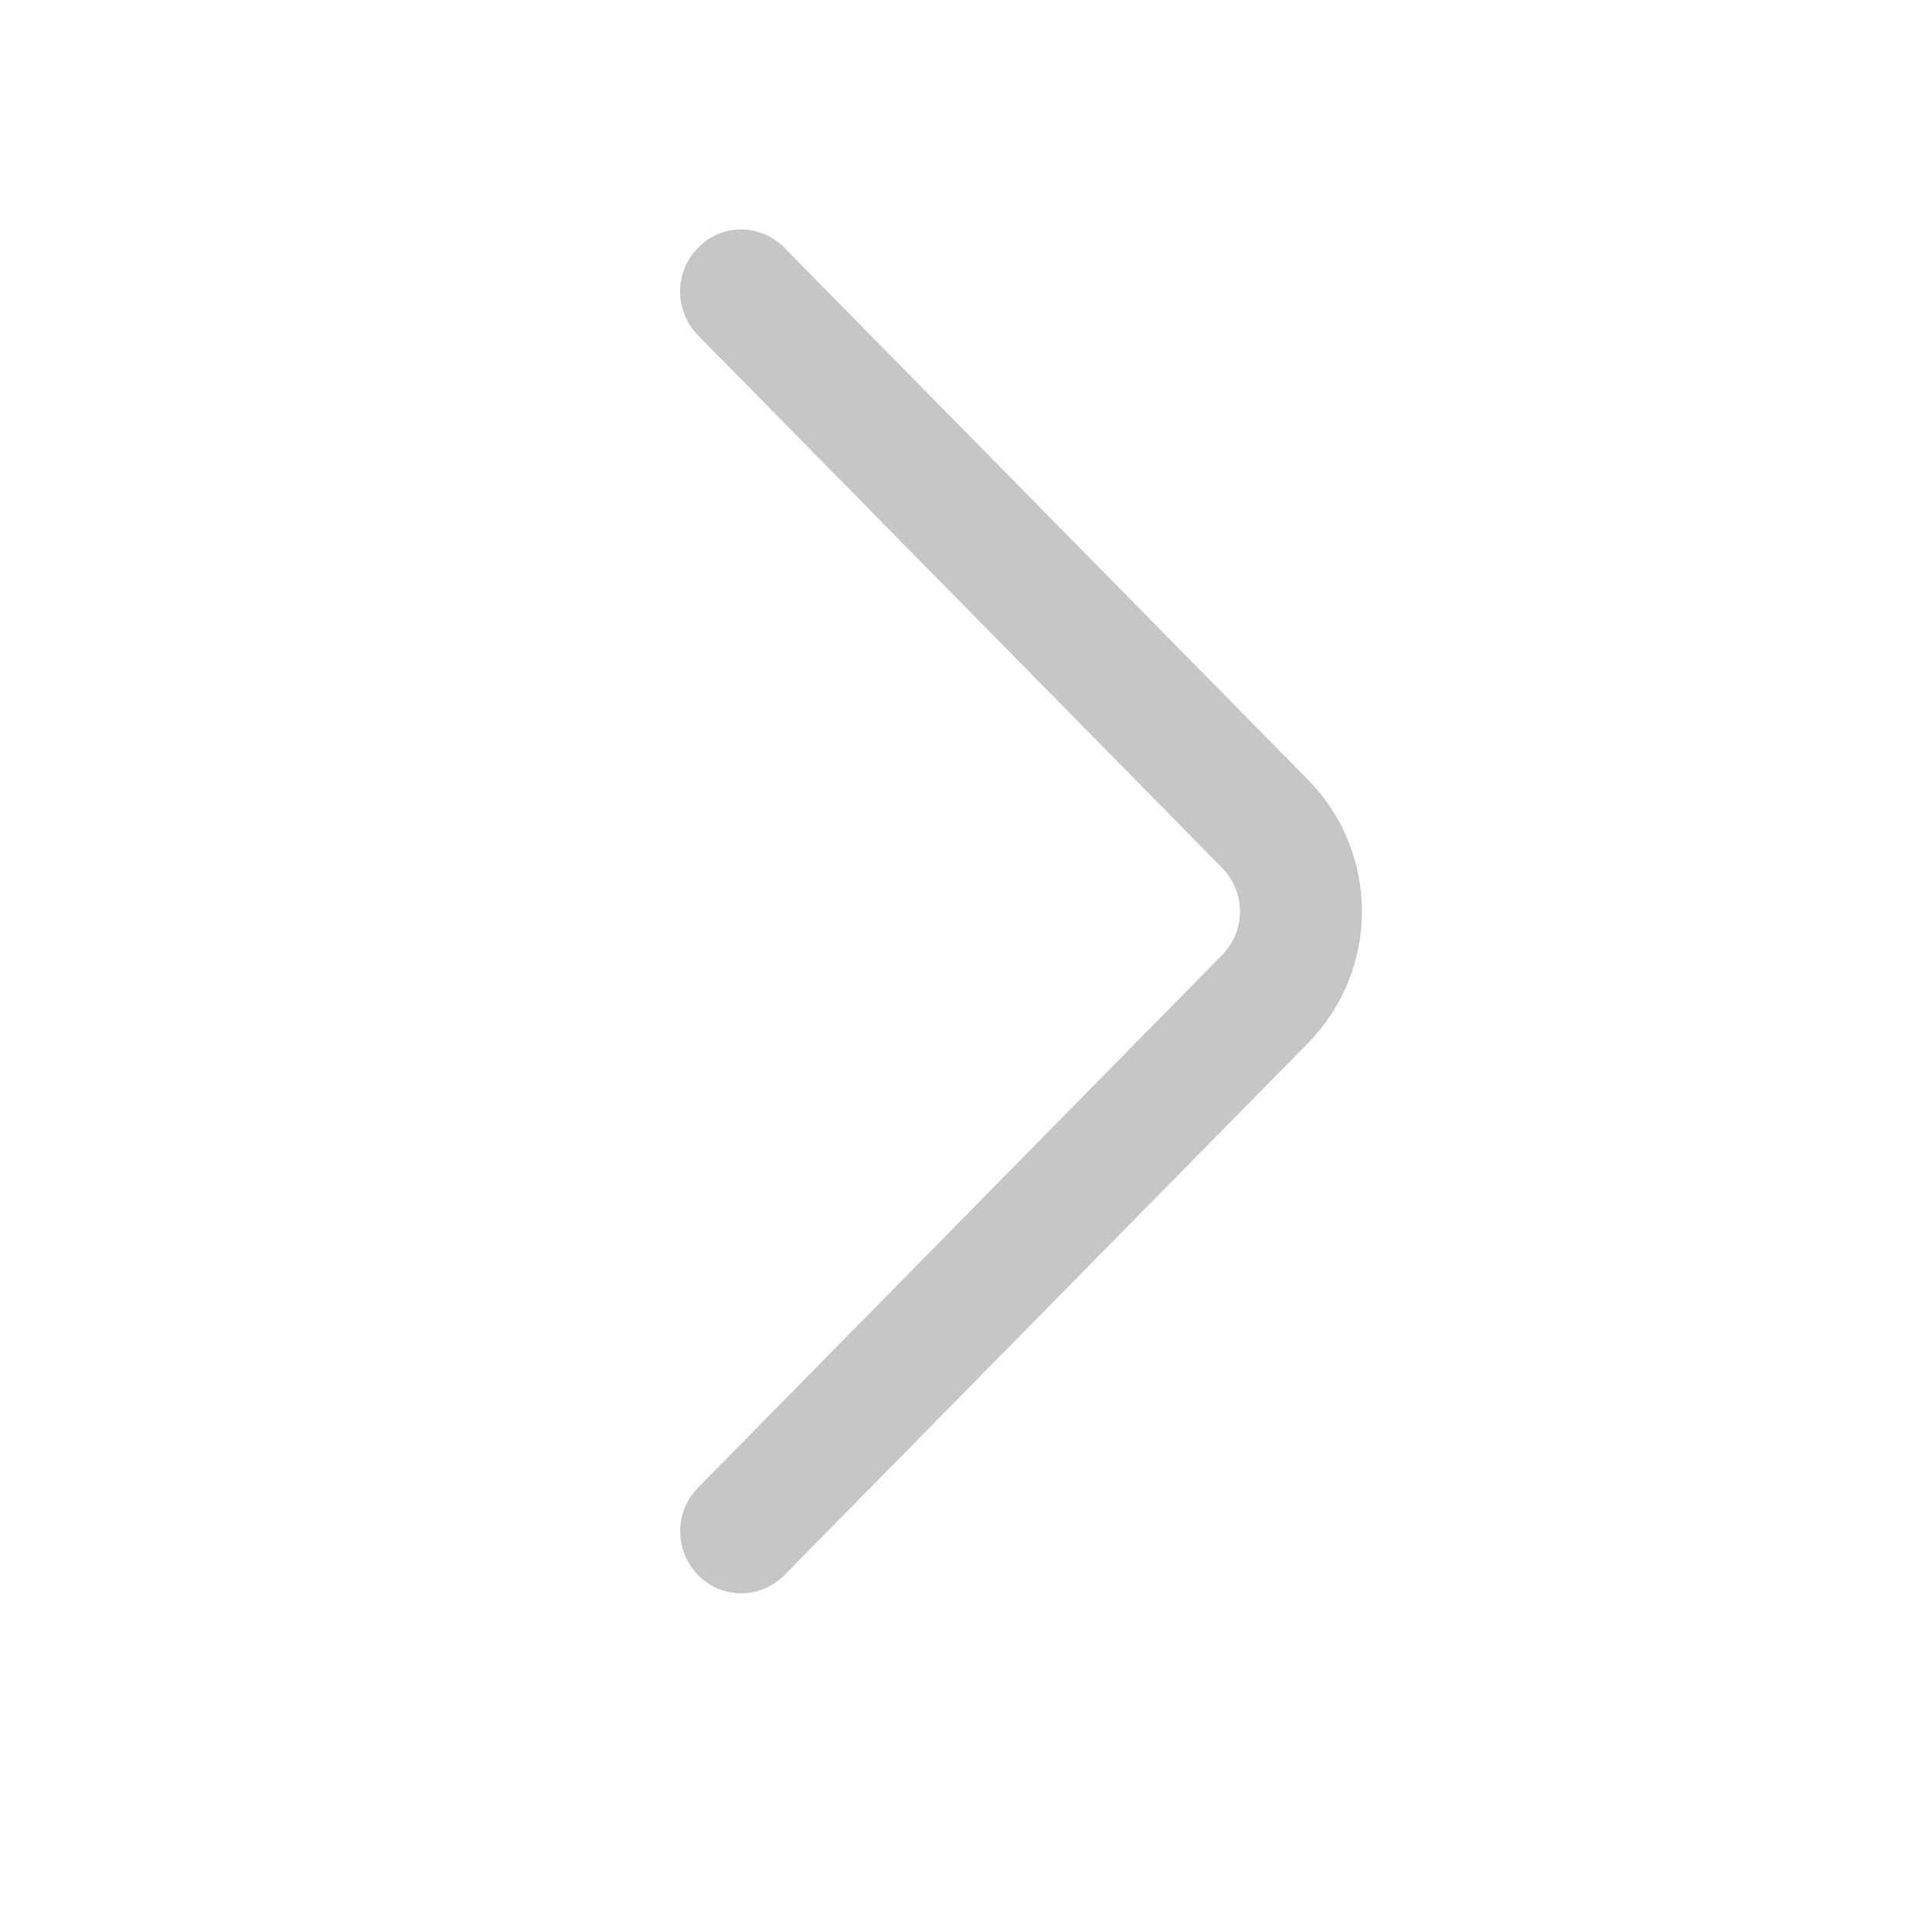
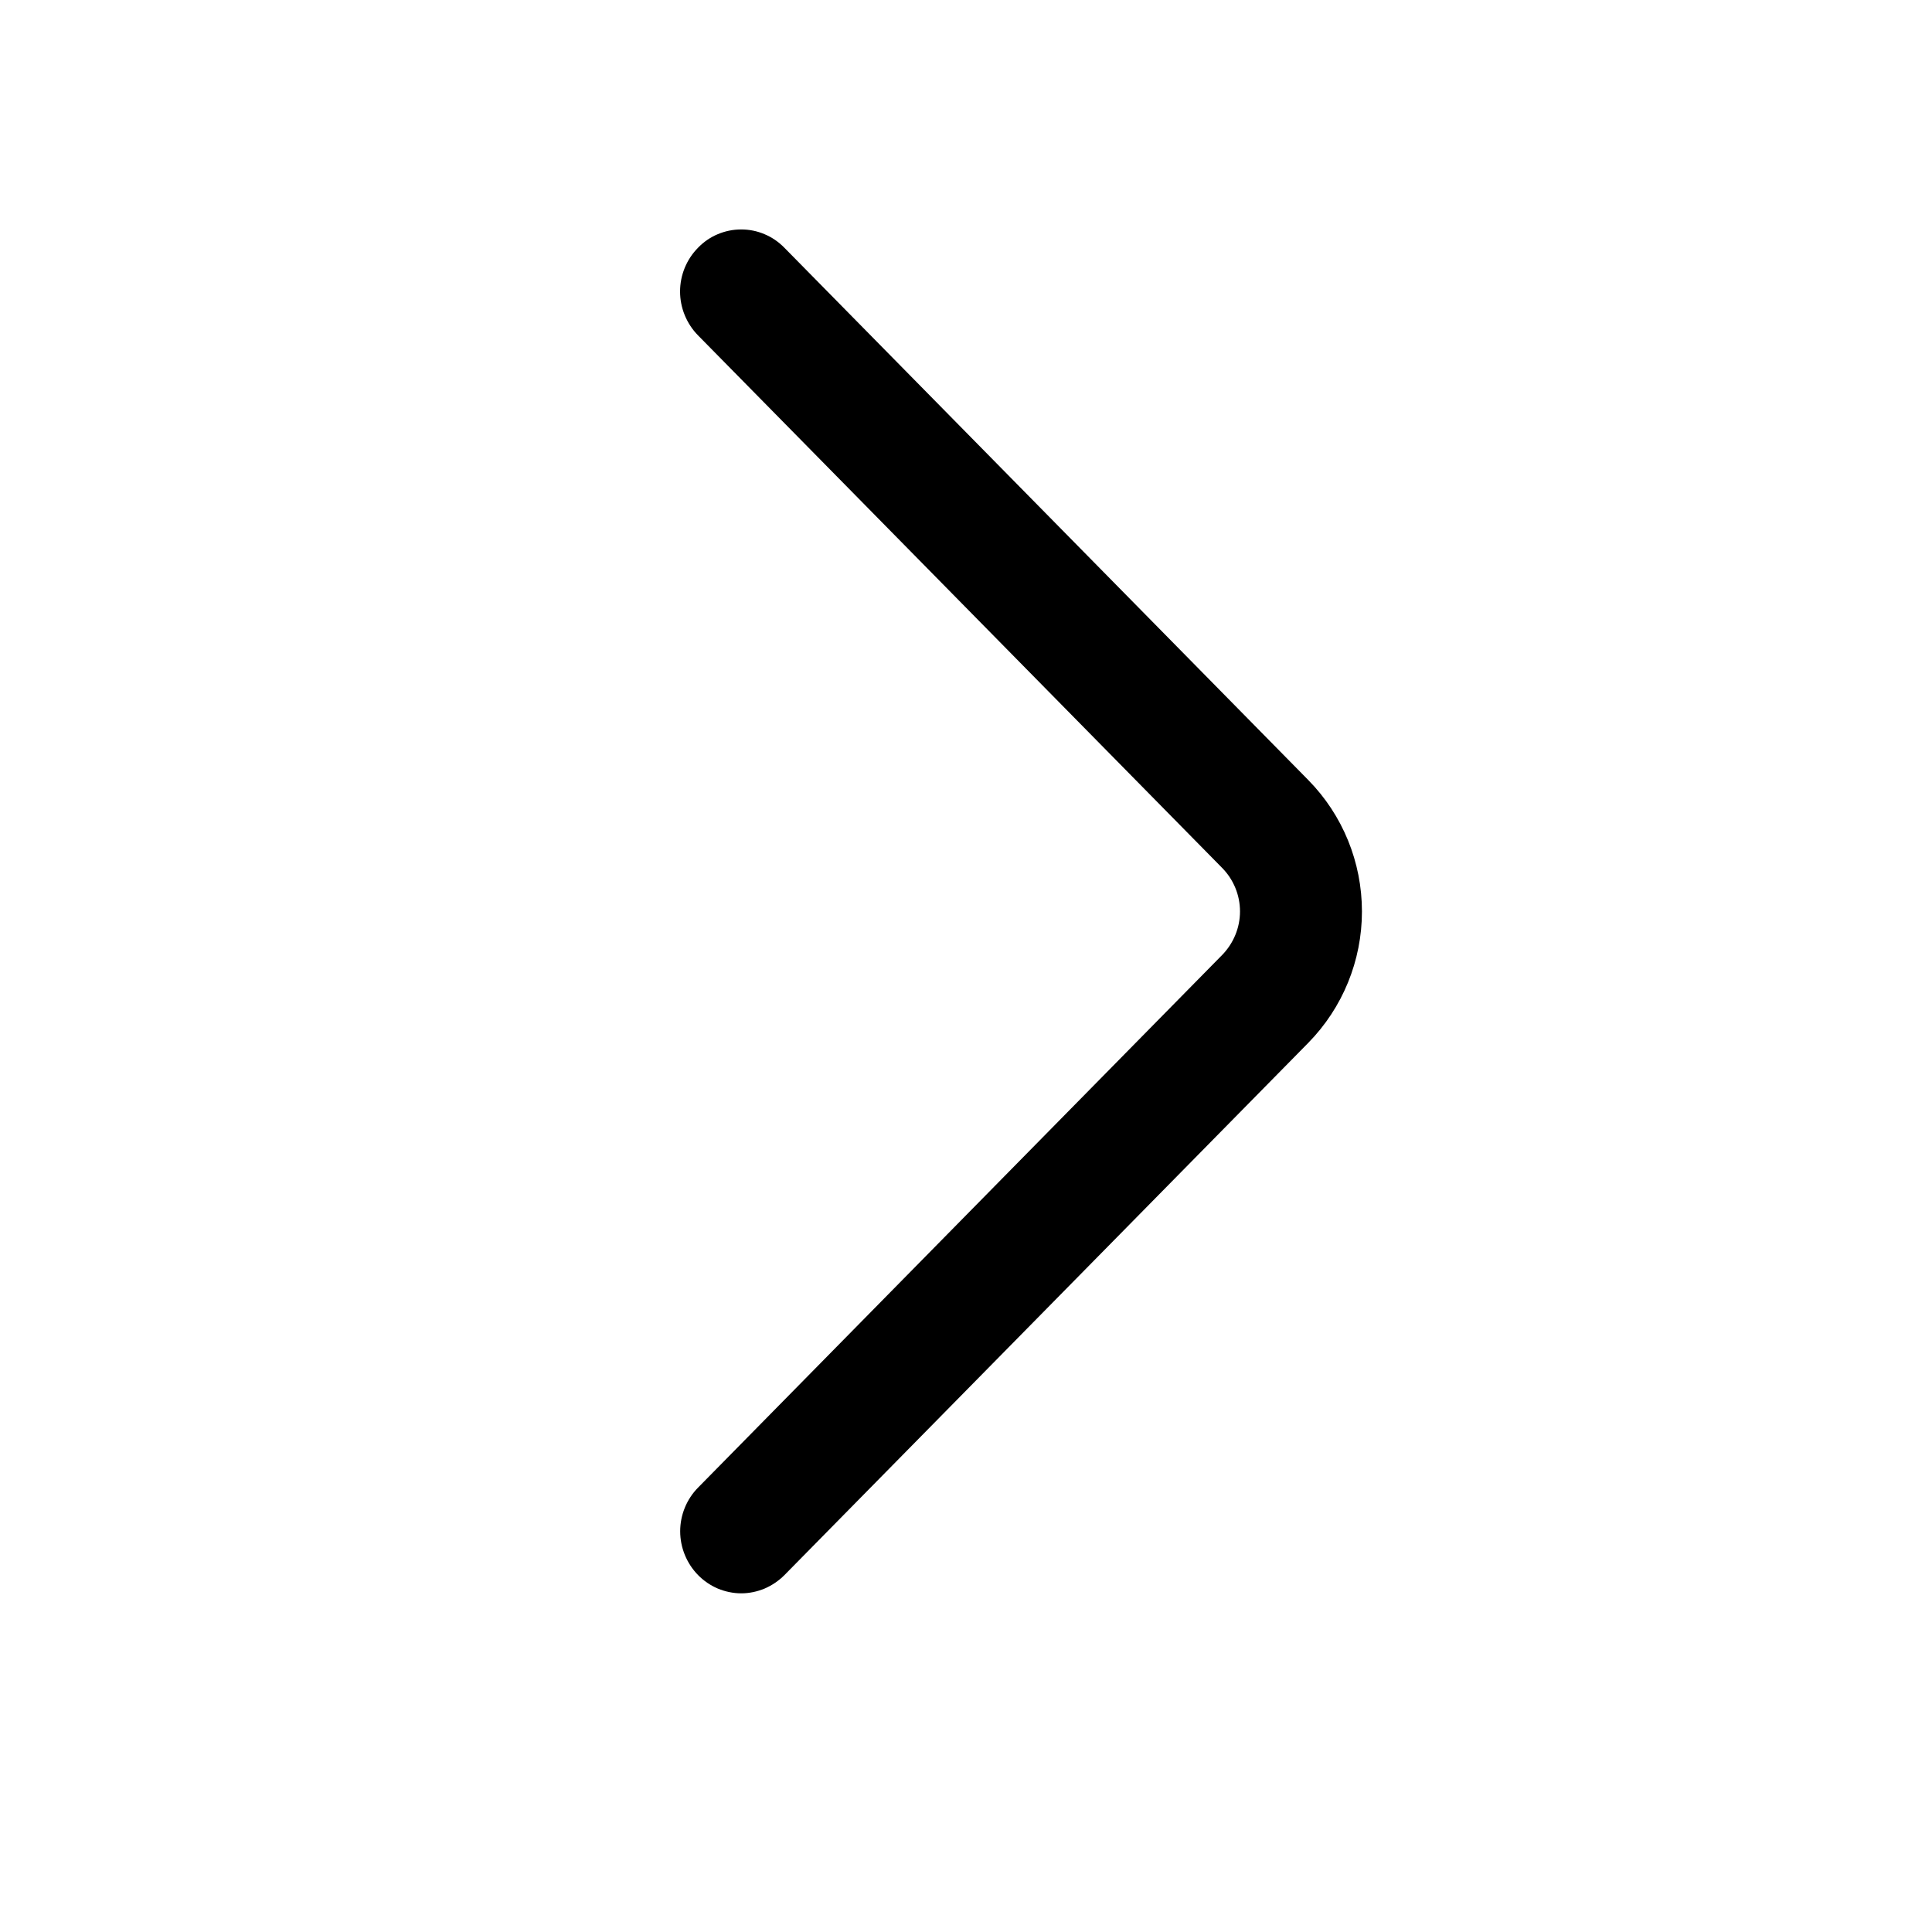
<svg xmlns="http://www.w3.org/2000/svg" width="17" height="17" viewBox="0 0 17 17" fill="none">
-   <path d="M6.142 2.951L10.753 7.636C10.854 7.738 10.911 7.876 10.911 8.02C10.911 8.163 10.854 8.301 10.753 8.404L6.143 13.089C6.042 13.191 5.985 13.33 5.985 13.474C5.985 13.618 6.042 13.757 6.143 13.86C6.192 13.91 6.251 13.95 6.316 13.978C6.381 14.005 6.452 14.02 6.522 14.02C6.593 14.02 6.663 14.005 6.728 13.978C6.793 13.95 6.852 13.91 6.902 13.86L11.512 9.176C11.815 8.867 11.984 8.452 11.984 8.02C11.984 7.587 11.815 7.172 11.512 6.864L6.902 2.18C6.852 2.129 6.793 2.088 6.728 2.061C6.663 2.033 6.593 2.019 6.522 2.019C6.451 2.019 6.381 2.033 6.315 2.061C6.25 2.088 6.191 2.129 6.142 2.18C6.041 2.282 5.984 2.421 5.984 2.565C5.984 2.709 6.041 2.848 6.142 2.951Z" fill="#C6C6C6" />
+   <path d="M6.142 2.951L10.753 7.636C10.854 7.738 10.911 7.876 10.911 8.02C10.911 8.163 10.854 8.301 10.753 8.404L6.143 13.089C6.042 13.191 5.985 13.33 5.985 13.474C5.985 13.618 6.042 13.757 6.143 13.86C6.192 13.91 6.251 13.95 6.316 13.978C6.381 14.005 6.452 14.02 6.522 14.02C6.593 14.02 6.663 14.005 6.728 13.978C6.793 13.95 6.852 13.91 6.902 13.86L11.512 9.176C11.815 8.867 11.984 8.452 11.984 8.02C11.984 7.587 11.815 7.172 11.512 6.864L6.902 2.18C6.852 2.129 6.793 2.088 6.728 2.061C6.663 2.033 6.593 2.019 6.522 2.019C6.451 2.019 6.381 2.033 6.315 2.061C6.25 2.088 6.191 2.129 6.142 2.18C6.041 2.282 5.984 2.421 5.984 2.565C5.984 2.709 6.041 2.848 6.142 2.951Z" fill="#000" />
</svg>
